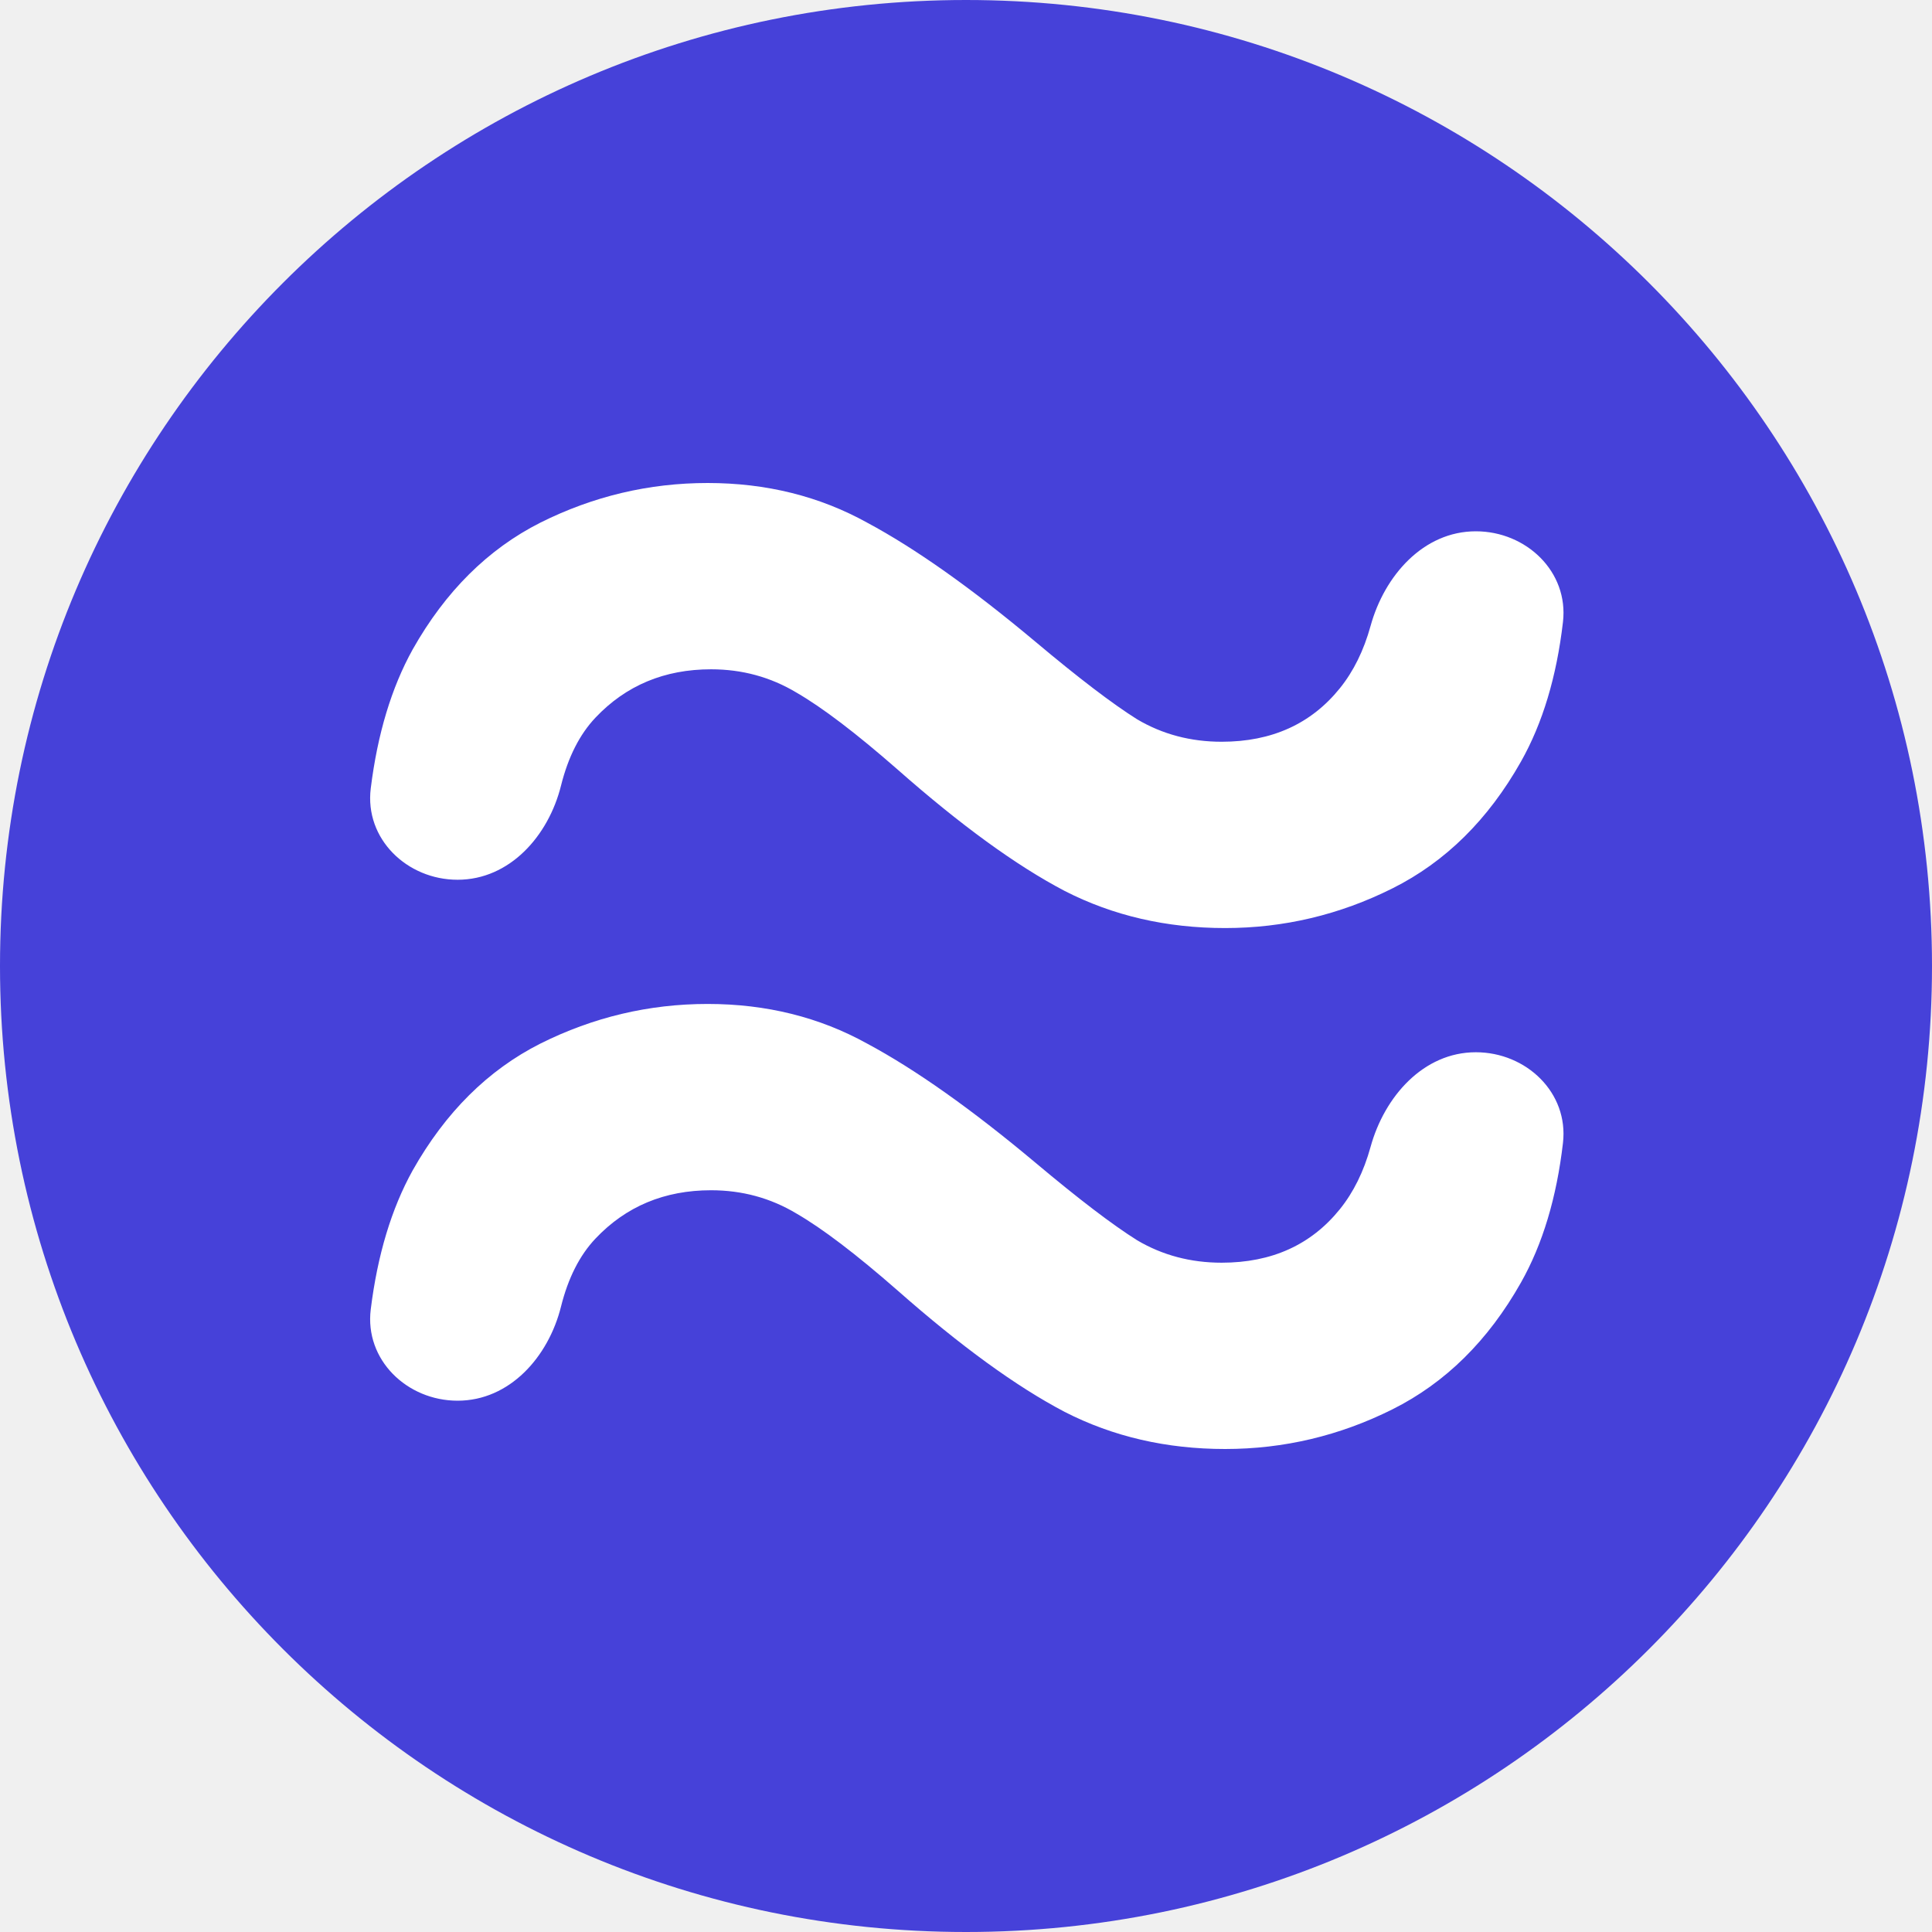
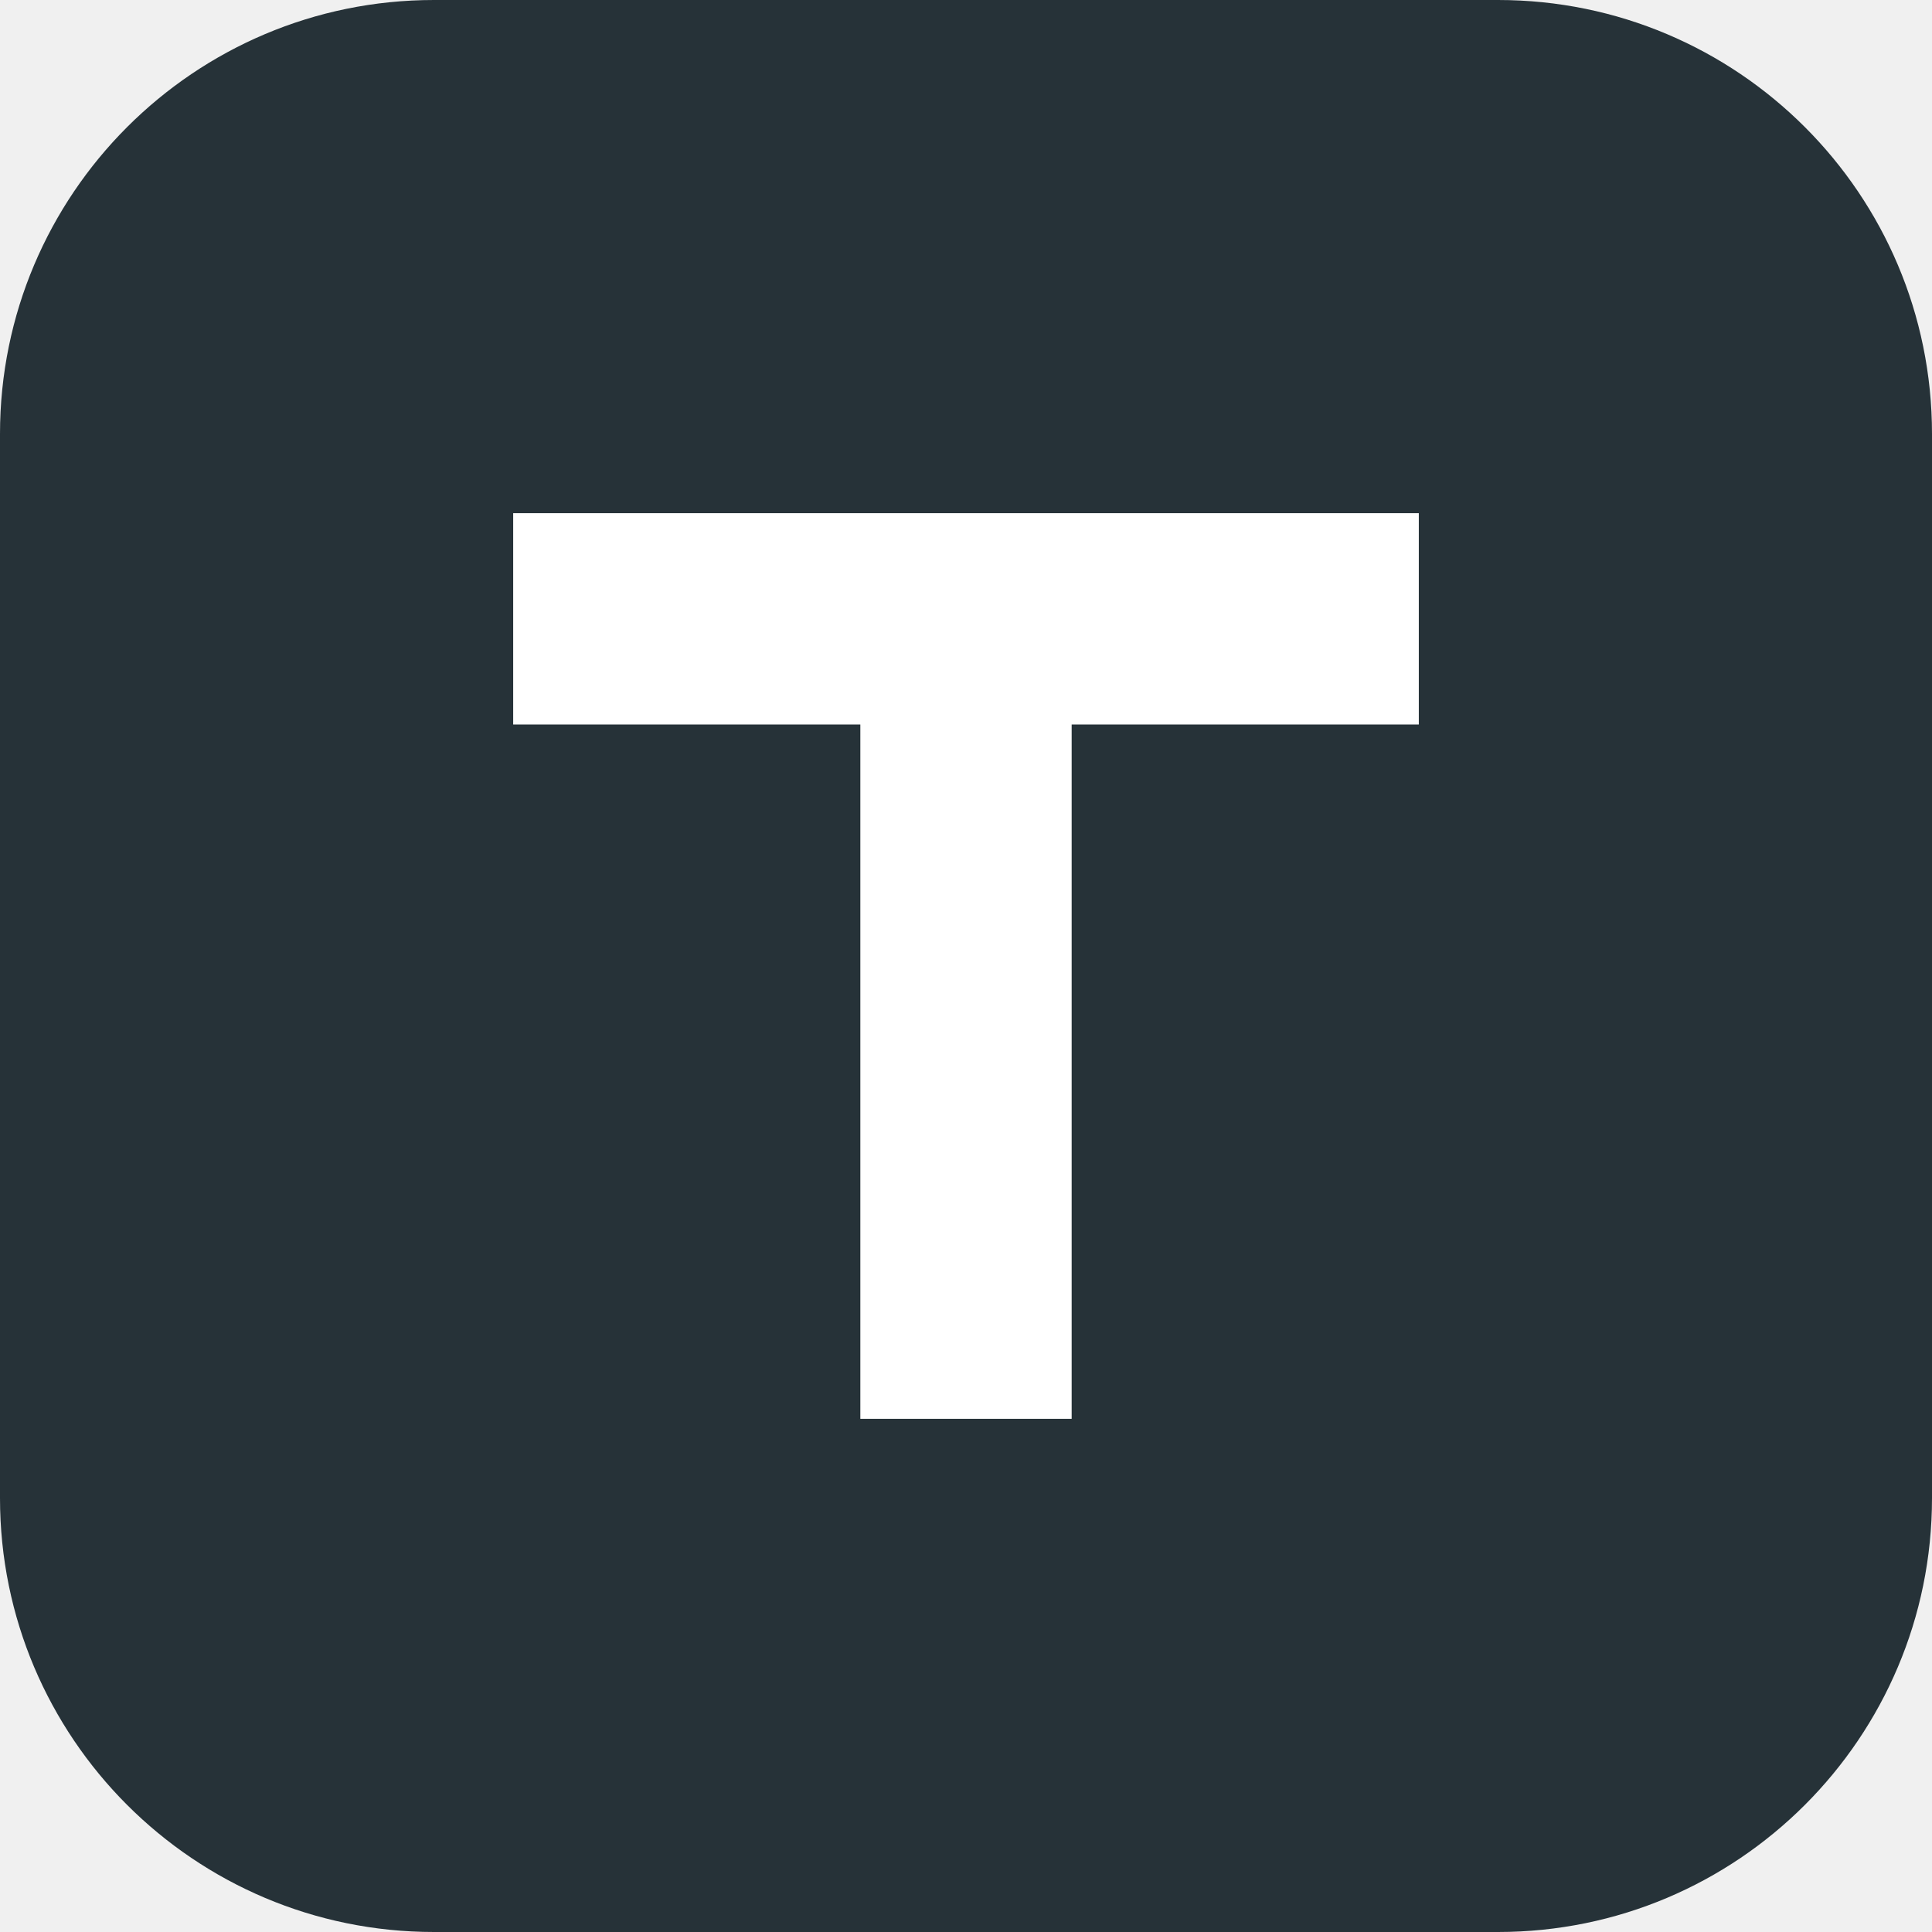
<svg xmlns="http://www.w3.org/2000/svg" fill="none" viewBox="0 0 512 512">
-   <path fill="#4641D9" d="M512 256C512 114.615 397.385 0 256 0S0 114.615 0 256s114.615 256 256 256 256-114.615 256-256Z" />
-   <path fill="#fff" d="M121.272 233.143c-13.443 0-24.674-10.866-23.019-24.208 1.788-14.418 5.49-26.692 11.106-36.821 8.685-15.39 19.962-26.59 33.828-33.6 14.019-7.009 28.8-10.514 44.343-10.514 15.543 0 29.638 3.505 42.286 10.514 12.8 6.857 27.657 17.372 44.571 31.543 11.429 9.6 20.419 16.457 26.972 20.572 6.704 3.961 14.171 5.942 22.4 5.942 13.257 0 23.695-4.723 31.314-14.171 3.633-4.505 6.348-10.015 8.145-16.53 3.686-13.366 14.025-25.07 27.889-25.07 13.392 0 24.638 10.739 23.095 24.042-1.681 14.49-5.391 26.819-11.129 36.987-8.686 15.39-20.038 26.59-34.057 33.6-14.019 7.009-28.8 10.514-44.343 10.514-15.543 0-29.714-3.276-42.514-9.829-12.8-6.704-27.581-17.447-44.343-32.228-10.972-9.6-19.886-16.381-26.743-20.343-6.857-4.114-14.4-6.172-22.629-6.172-12.343 0-22.552 4.267-30.628 12.8-4.204 4.442-7.252 10.452-9.143 18.031-3.337 13.367-13.623 24.941-27.401 24.941Zm0 138.057c-13.443 0-24.674-10.866-23.019-24.207 1.788-14.419 5.49-26.693 11.106-36.822 8.685-15.39 19.962-26.59 33.828-33.6 14.019-7.009 28.8-10.514 44.343-10.514 15.543 0 29.638 3.505 42.286 10.514 12.8 6.858 27.657 17.372 44.571 31.543 11.429 9.6 20.419 16.457 26.972 20.572 6.704 3.962 14.171 5.943 22.4 5.943 13.257 0 23.695-4.724 31.314-14.172 3.633-4.505 6.348-10.015 8.145-16.53 3.686-13.366 14.025-25.07 27.889-25.07 13.392 0 24.638 10.74 23.095 24.042-1.681 14.49-5.391 26.819-11.129 36.987-8.686 15.39-20.038 26.59-34.057 33.6-14.019 7.009-28.8 10.514-44.343 10.514-15.543 0-29.714-3.276-42.514-9.829-12.8-6.704-27.581-17.447-44.343-32.228-10.972-9.6-19.886-16.381-26.743-20.343-6.857-4.114-14.4-6.171-22.629-6.171-12.343 0-22.552 4.266-30.628 12.8-4.204 4.441-7.252 10.451-9.143 18.03-3.337 13.367-13.623 24.941-27.401 24.941Z" />
+   <rect width="512" height="512" rx="115" fill="#263238" />
+   <path fill="#fff" d="M136 136h240v56h-92v184h-56V192h-92z" />
</svg>
